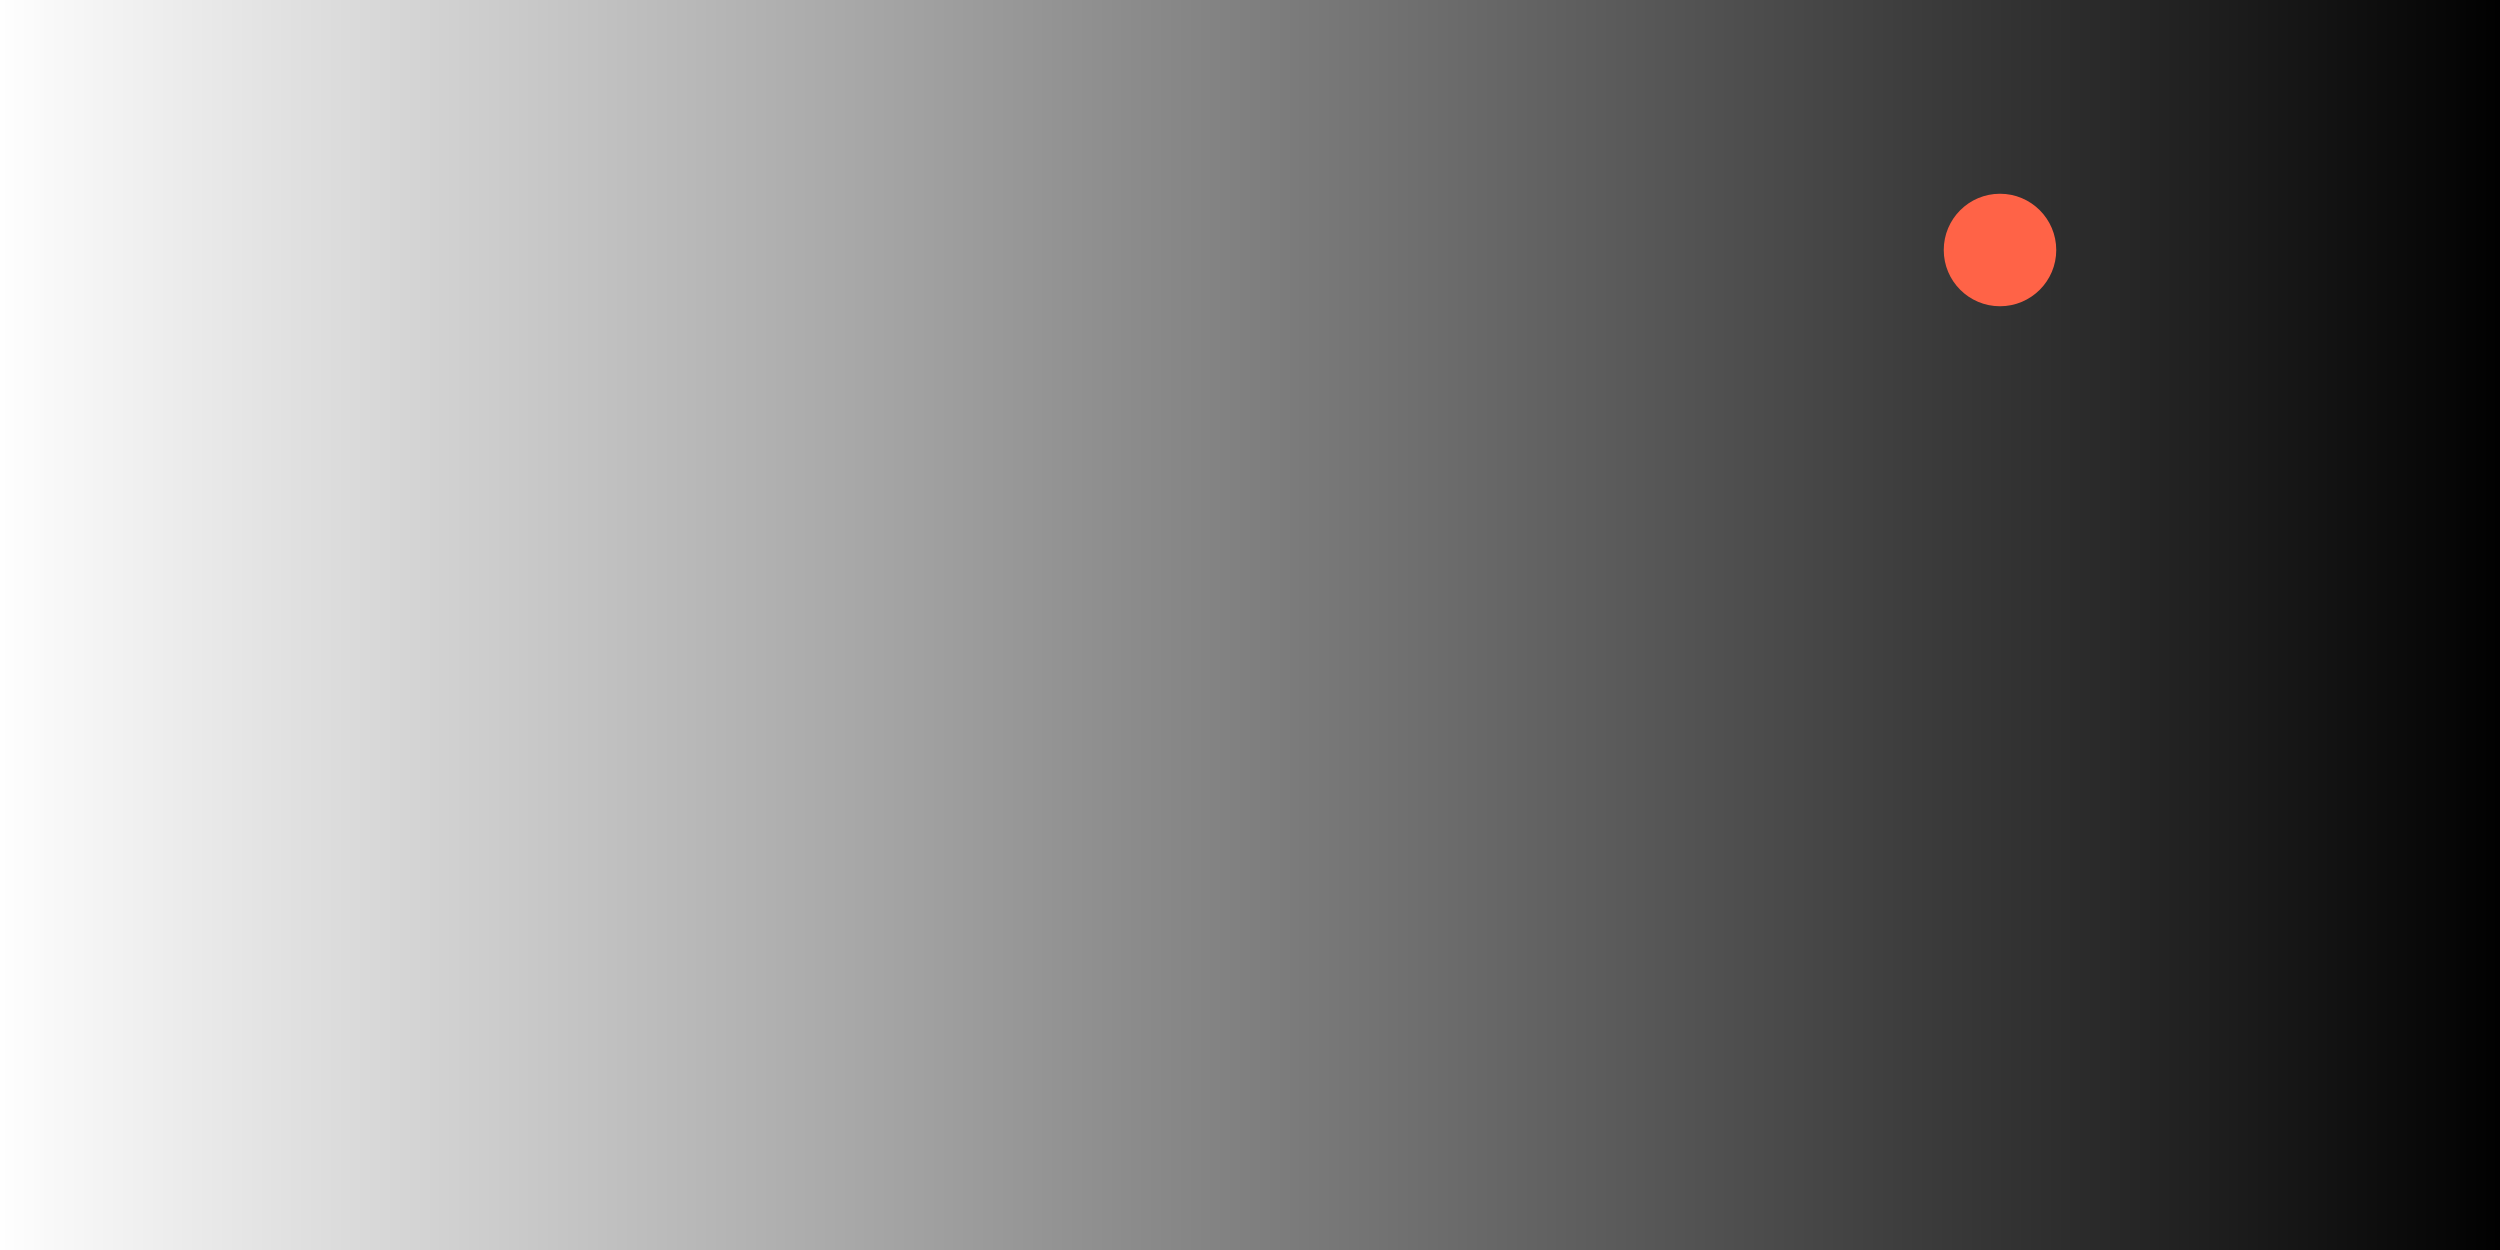
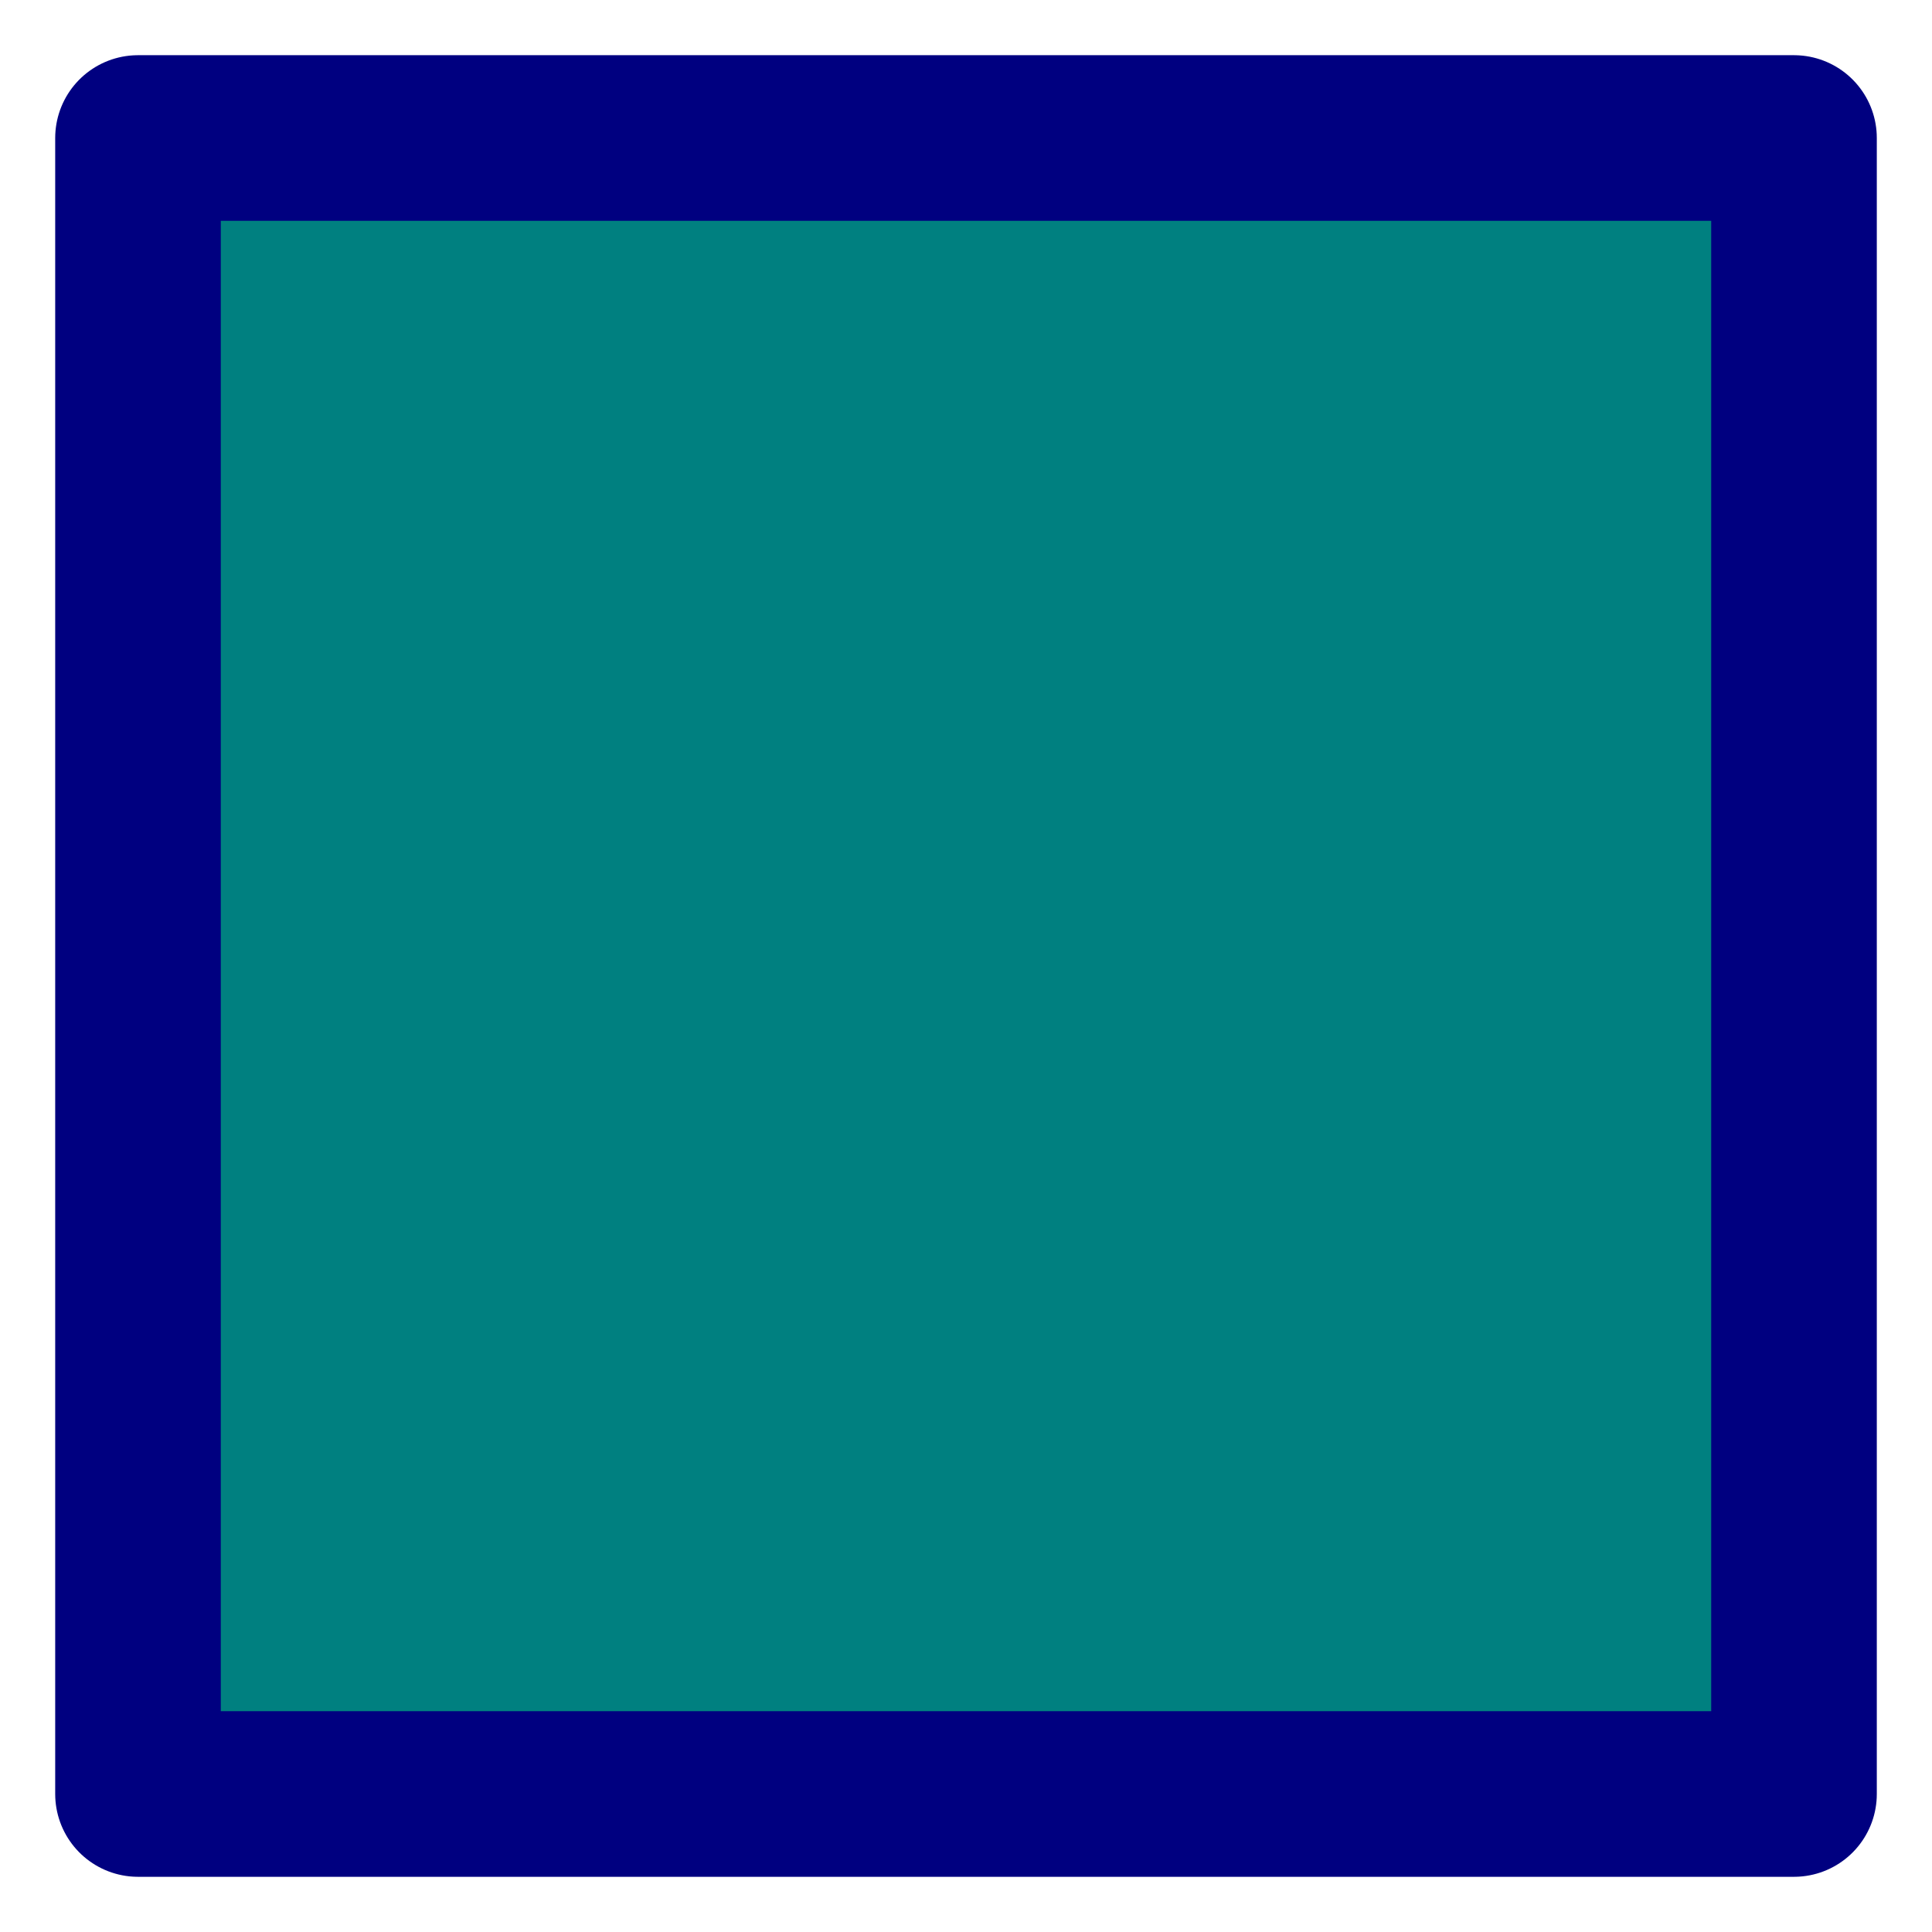
- <svg xmlns="http://www.w3.org/2000/svg" width="200" height="100" viewBox="0 0 200 100" version="1.1">
-   <defs>
-     <linearGradient id="sb4afb5-linearGradient1" x1="0" y1="0" x2="1" y2="0">
-       <stop offset="0" stop-color="white" />
-       <stop offset="1" stop-color="black" />
-     </linearGradient>
-     <symbol id="sb4afb5-spare" />
-   </defs>
-   <g fill="gold" stroke="black">
-     <circle cx="50" cy="50" r="20" />
-     <rect x="100" y="30" width="40" height="40" />
-   </g>
-   <circle cx="170" cy="50" r="10" />
-   <line x1="0" y1="99" x2="200" y2="99" stroke="gray" />
-   <rect id="sb4afb5-logo" x="150" y="68" width="40" height="24" fill="tomato" />
-   <rect x="0" y="0" width="200" height="100" fill="url(#sb4afb5-linearGradient1)" />
-   <g transform="matrix(0.5 0 0 0.5 155 15)">
-     <svg width="20" height="20">
-       <circle cx="10" cy="10" r="9" fill="tomato" />
-     </svg>
-   </g>
+ <svg xmlns="http://www.w3.org/2000/svg" width="200" height="200" viewBox="-5 -5 70 70" version="1.1">
+   <rect x="0" y="0" width="60" height="60" data-kind="tile" fill="teal" stroke="navy" stroke-width="6" stroke-linejoin="round" />
</svg>
